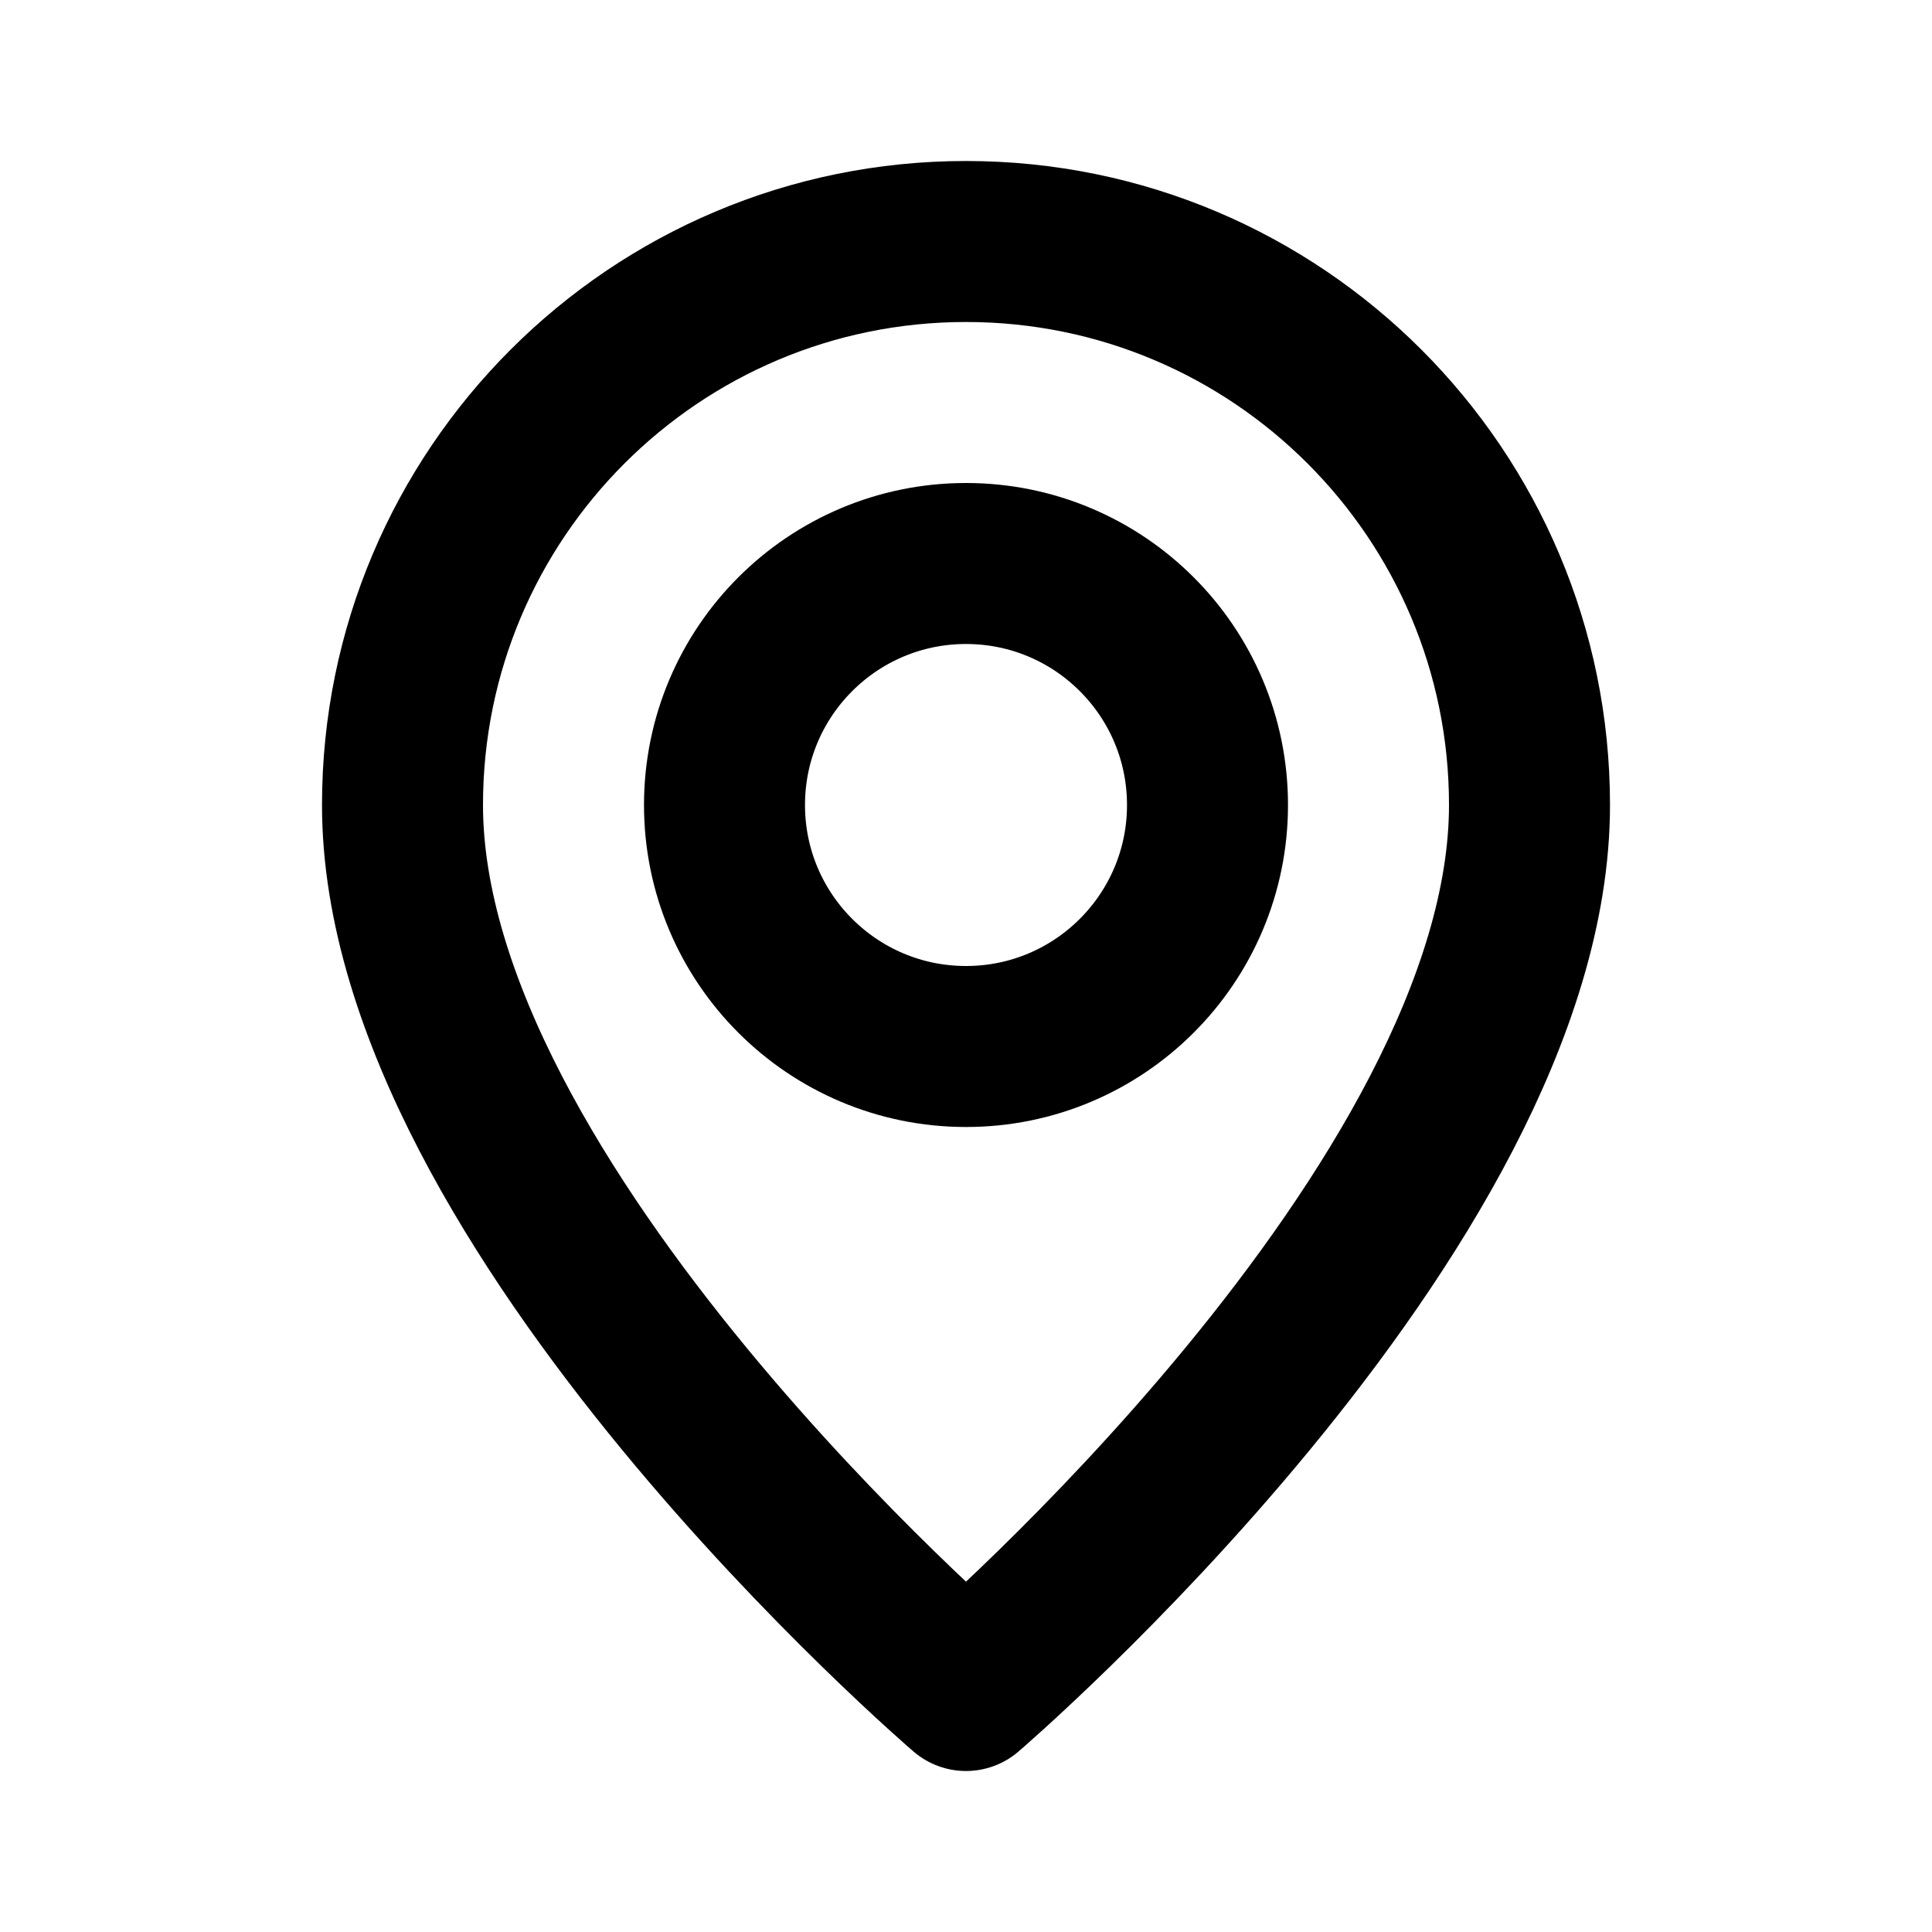
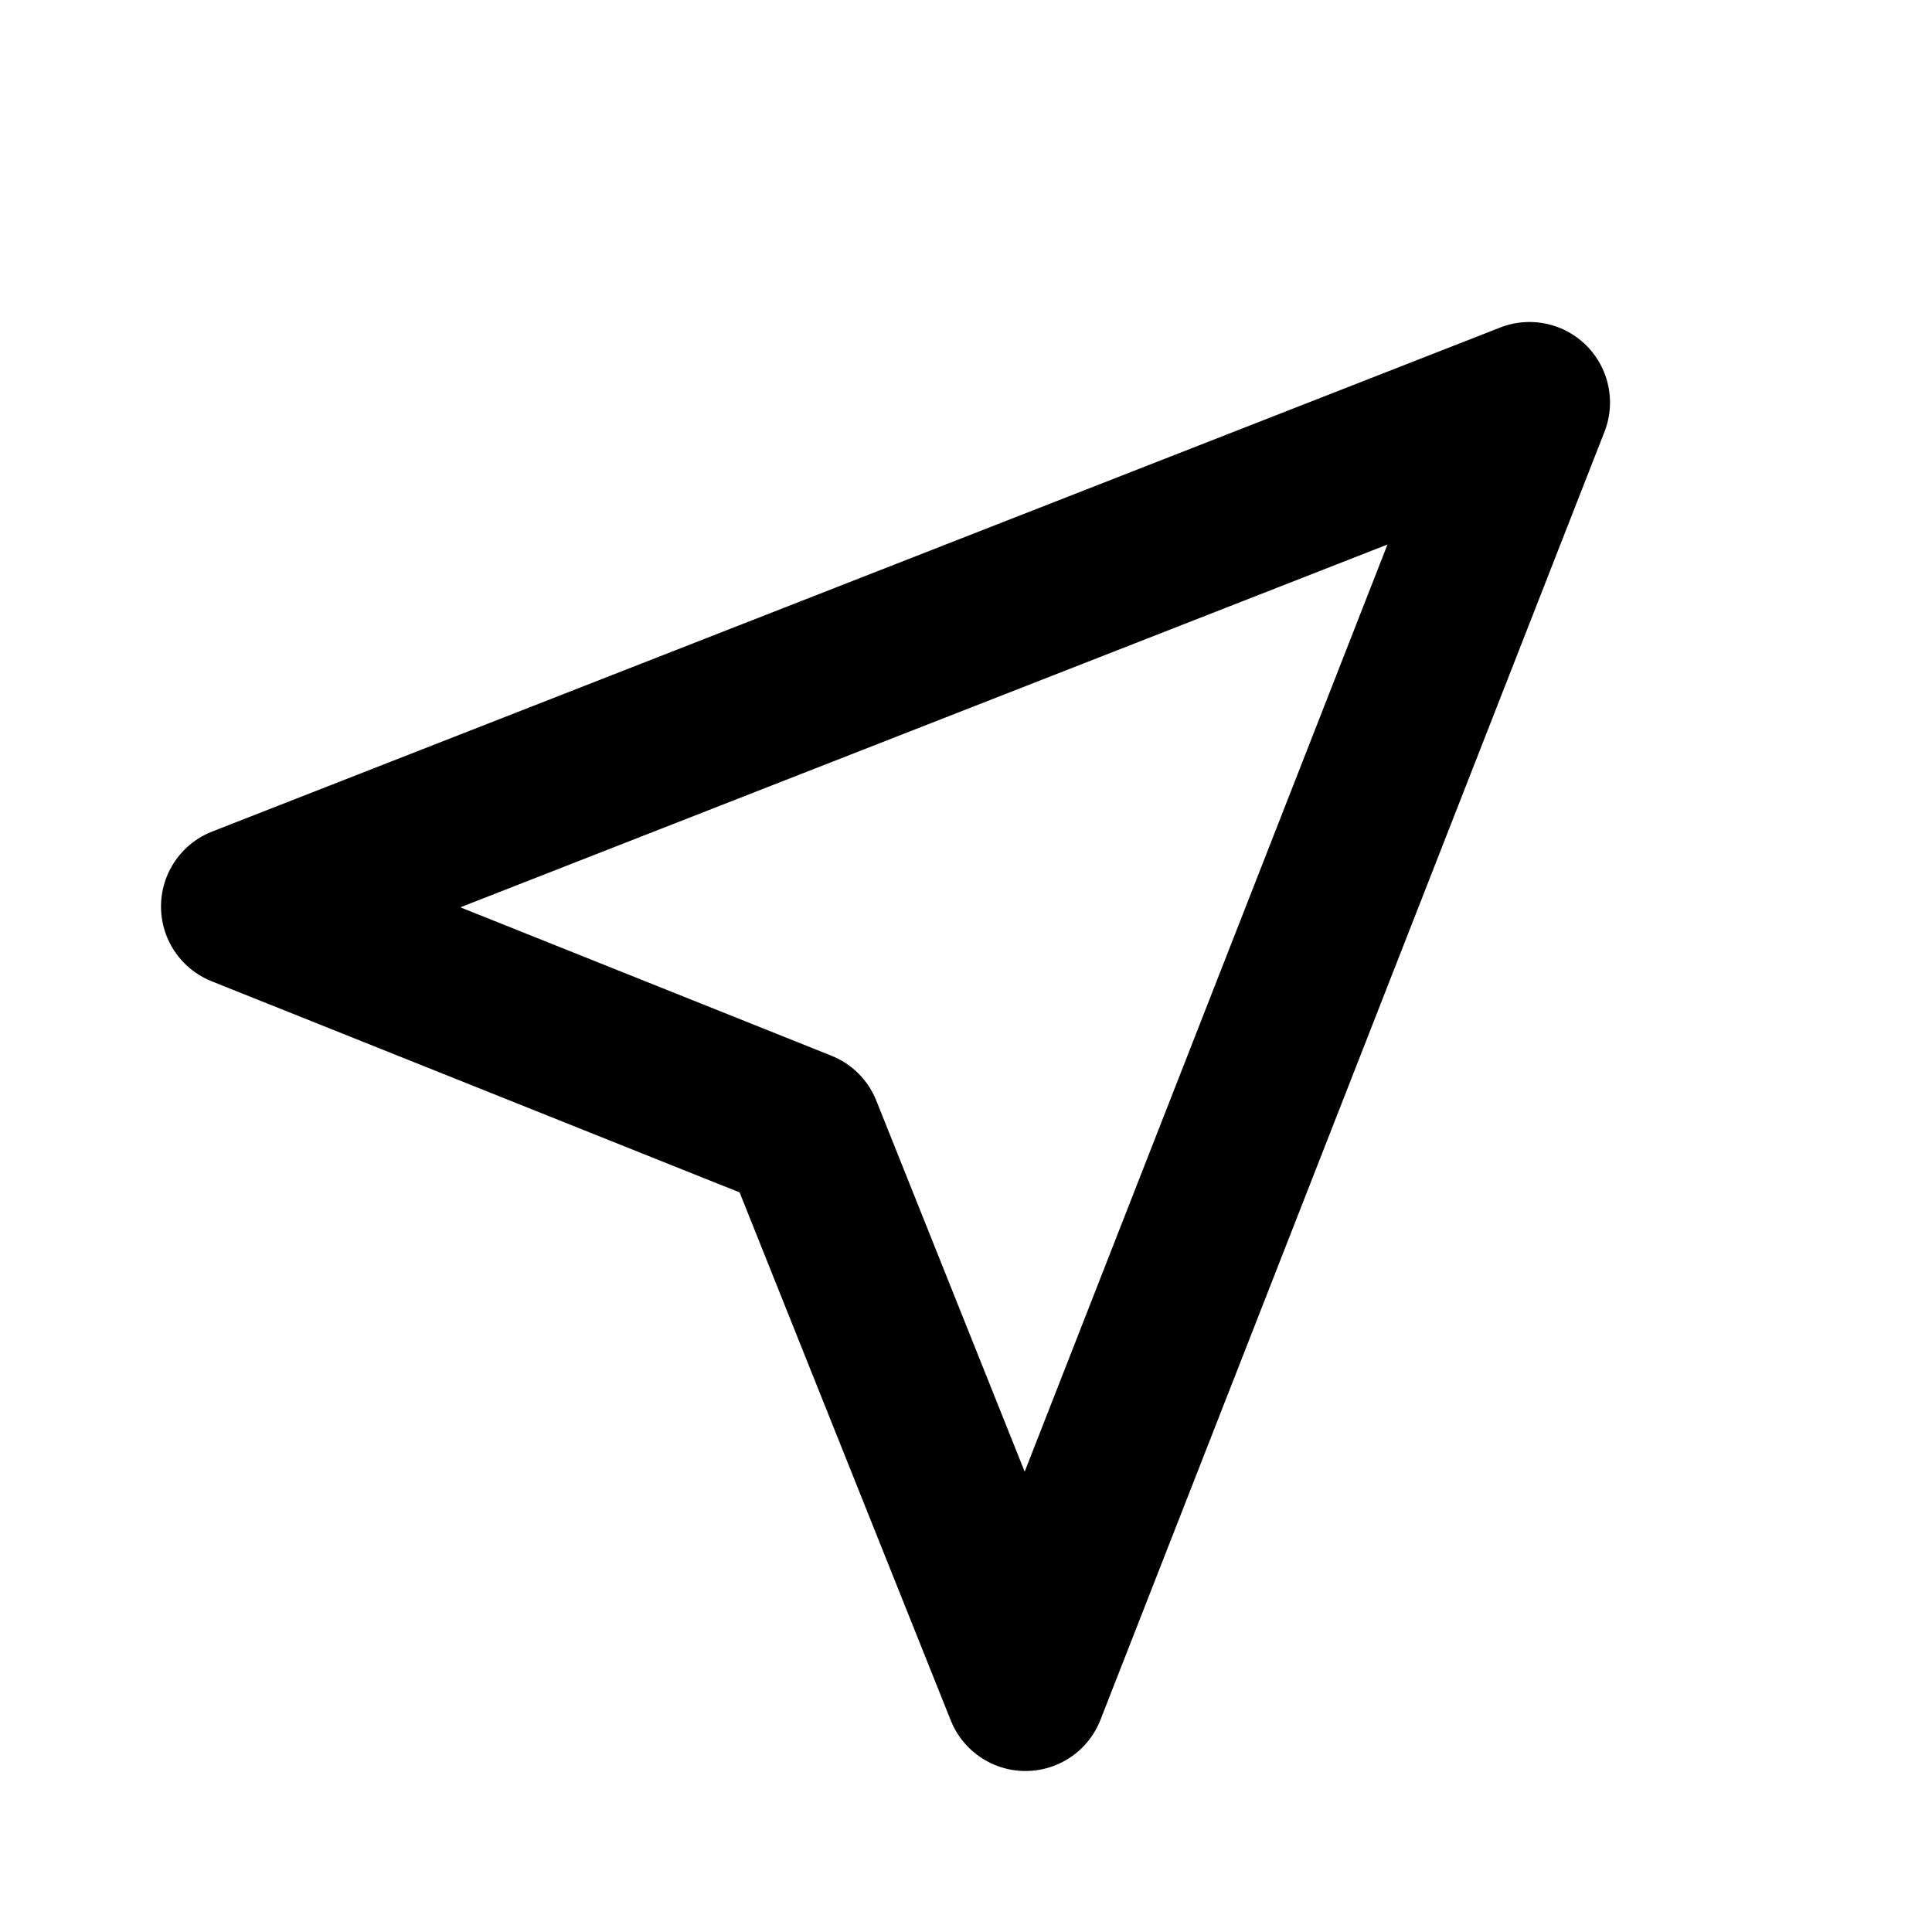
<svg xmlns="http://www.w3.org/2000/svg" width="24" height="24" viewBox="0 0 24 24" fill="none">
-   <path d="M12 3C8.134 3 5 6.134 5 10C5 15 12 21 12 21C12 21 19 15 19 10C19 6.134 15.866 3 12 3Z" stroke="black" stroke-width="2" stroke-miterlimit="10" stroke-linecap="round" stroke-linejoin="round" />
-   <circle cx="12" cy="10" r="3" stroke="black" stroke-width="2" stroke-miterlimit="10" stroke-linecap="round" stroke-linejoin="round" />
+   <path d="M19 5L12.739 21L9.957 14.043L3 11.261L19 5Z" stroke="black" stroke-width="2" stroke-miterlimit="10" stroke-linecap="round" stroke-linejoin="round" />
</svg>
